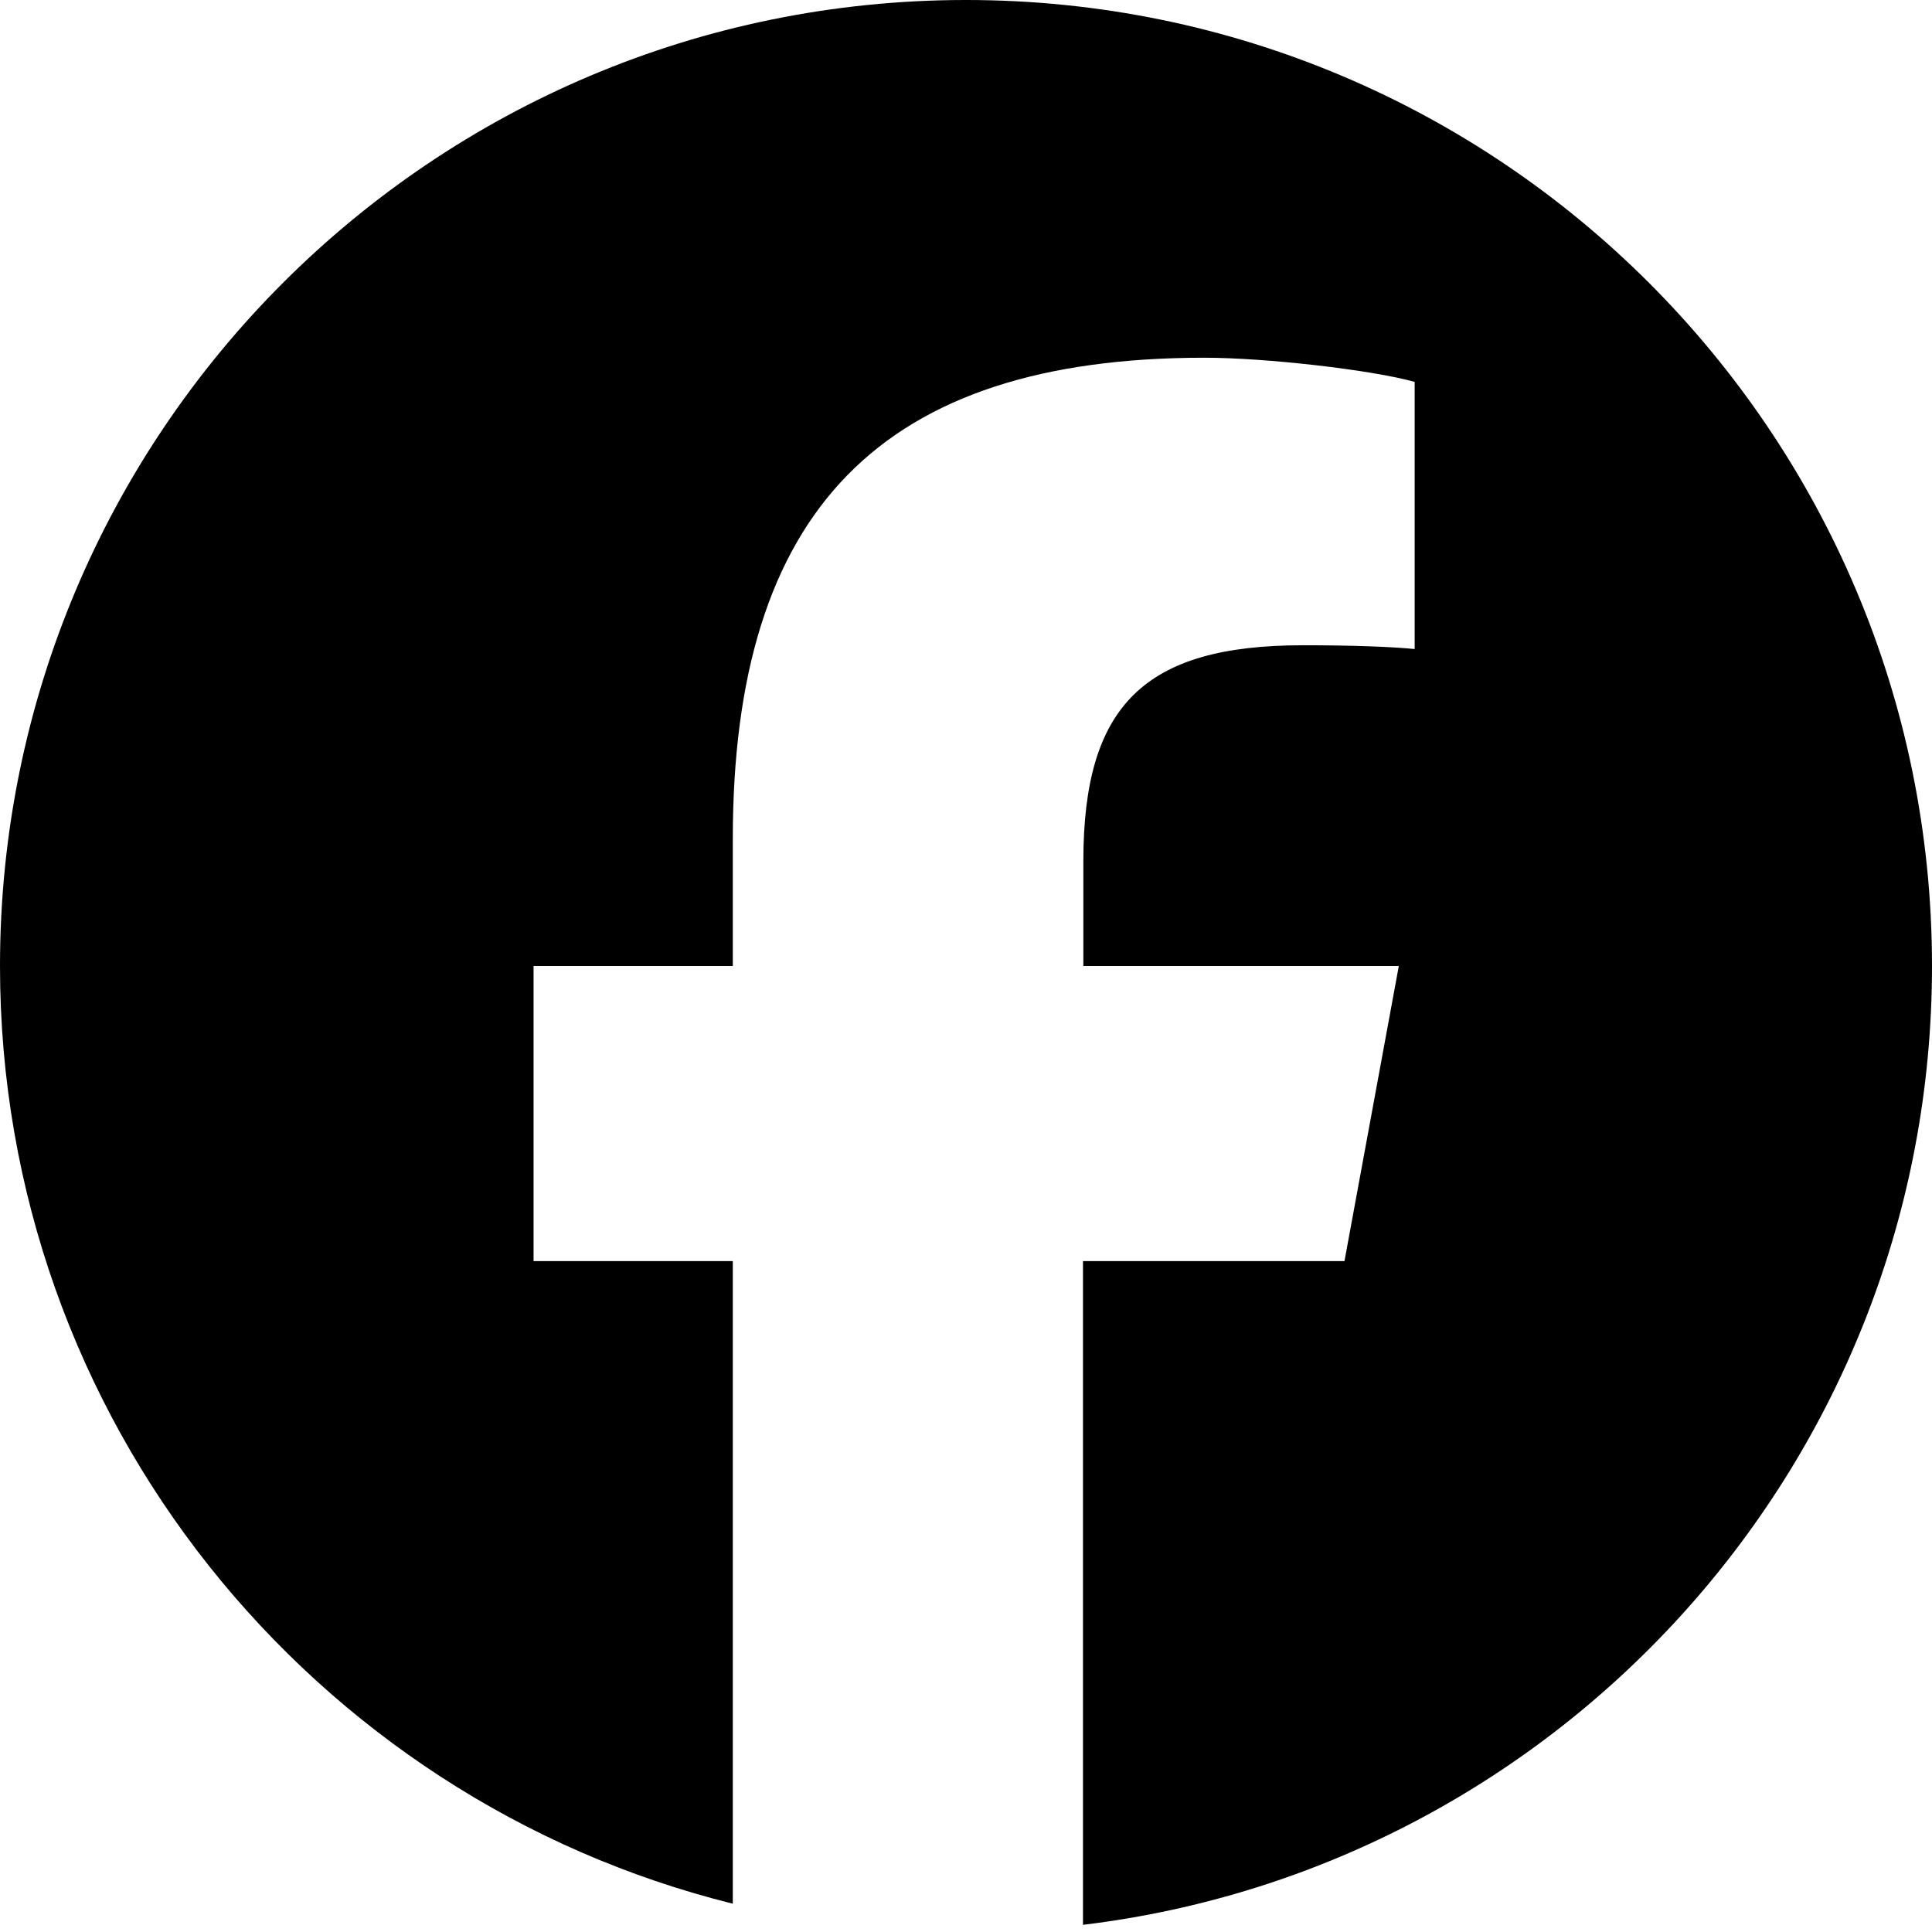
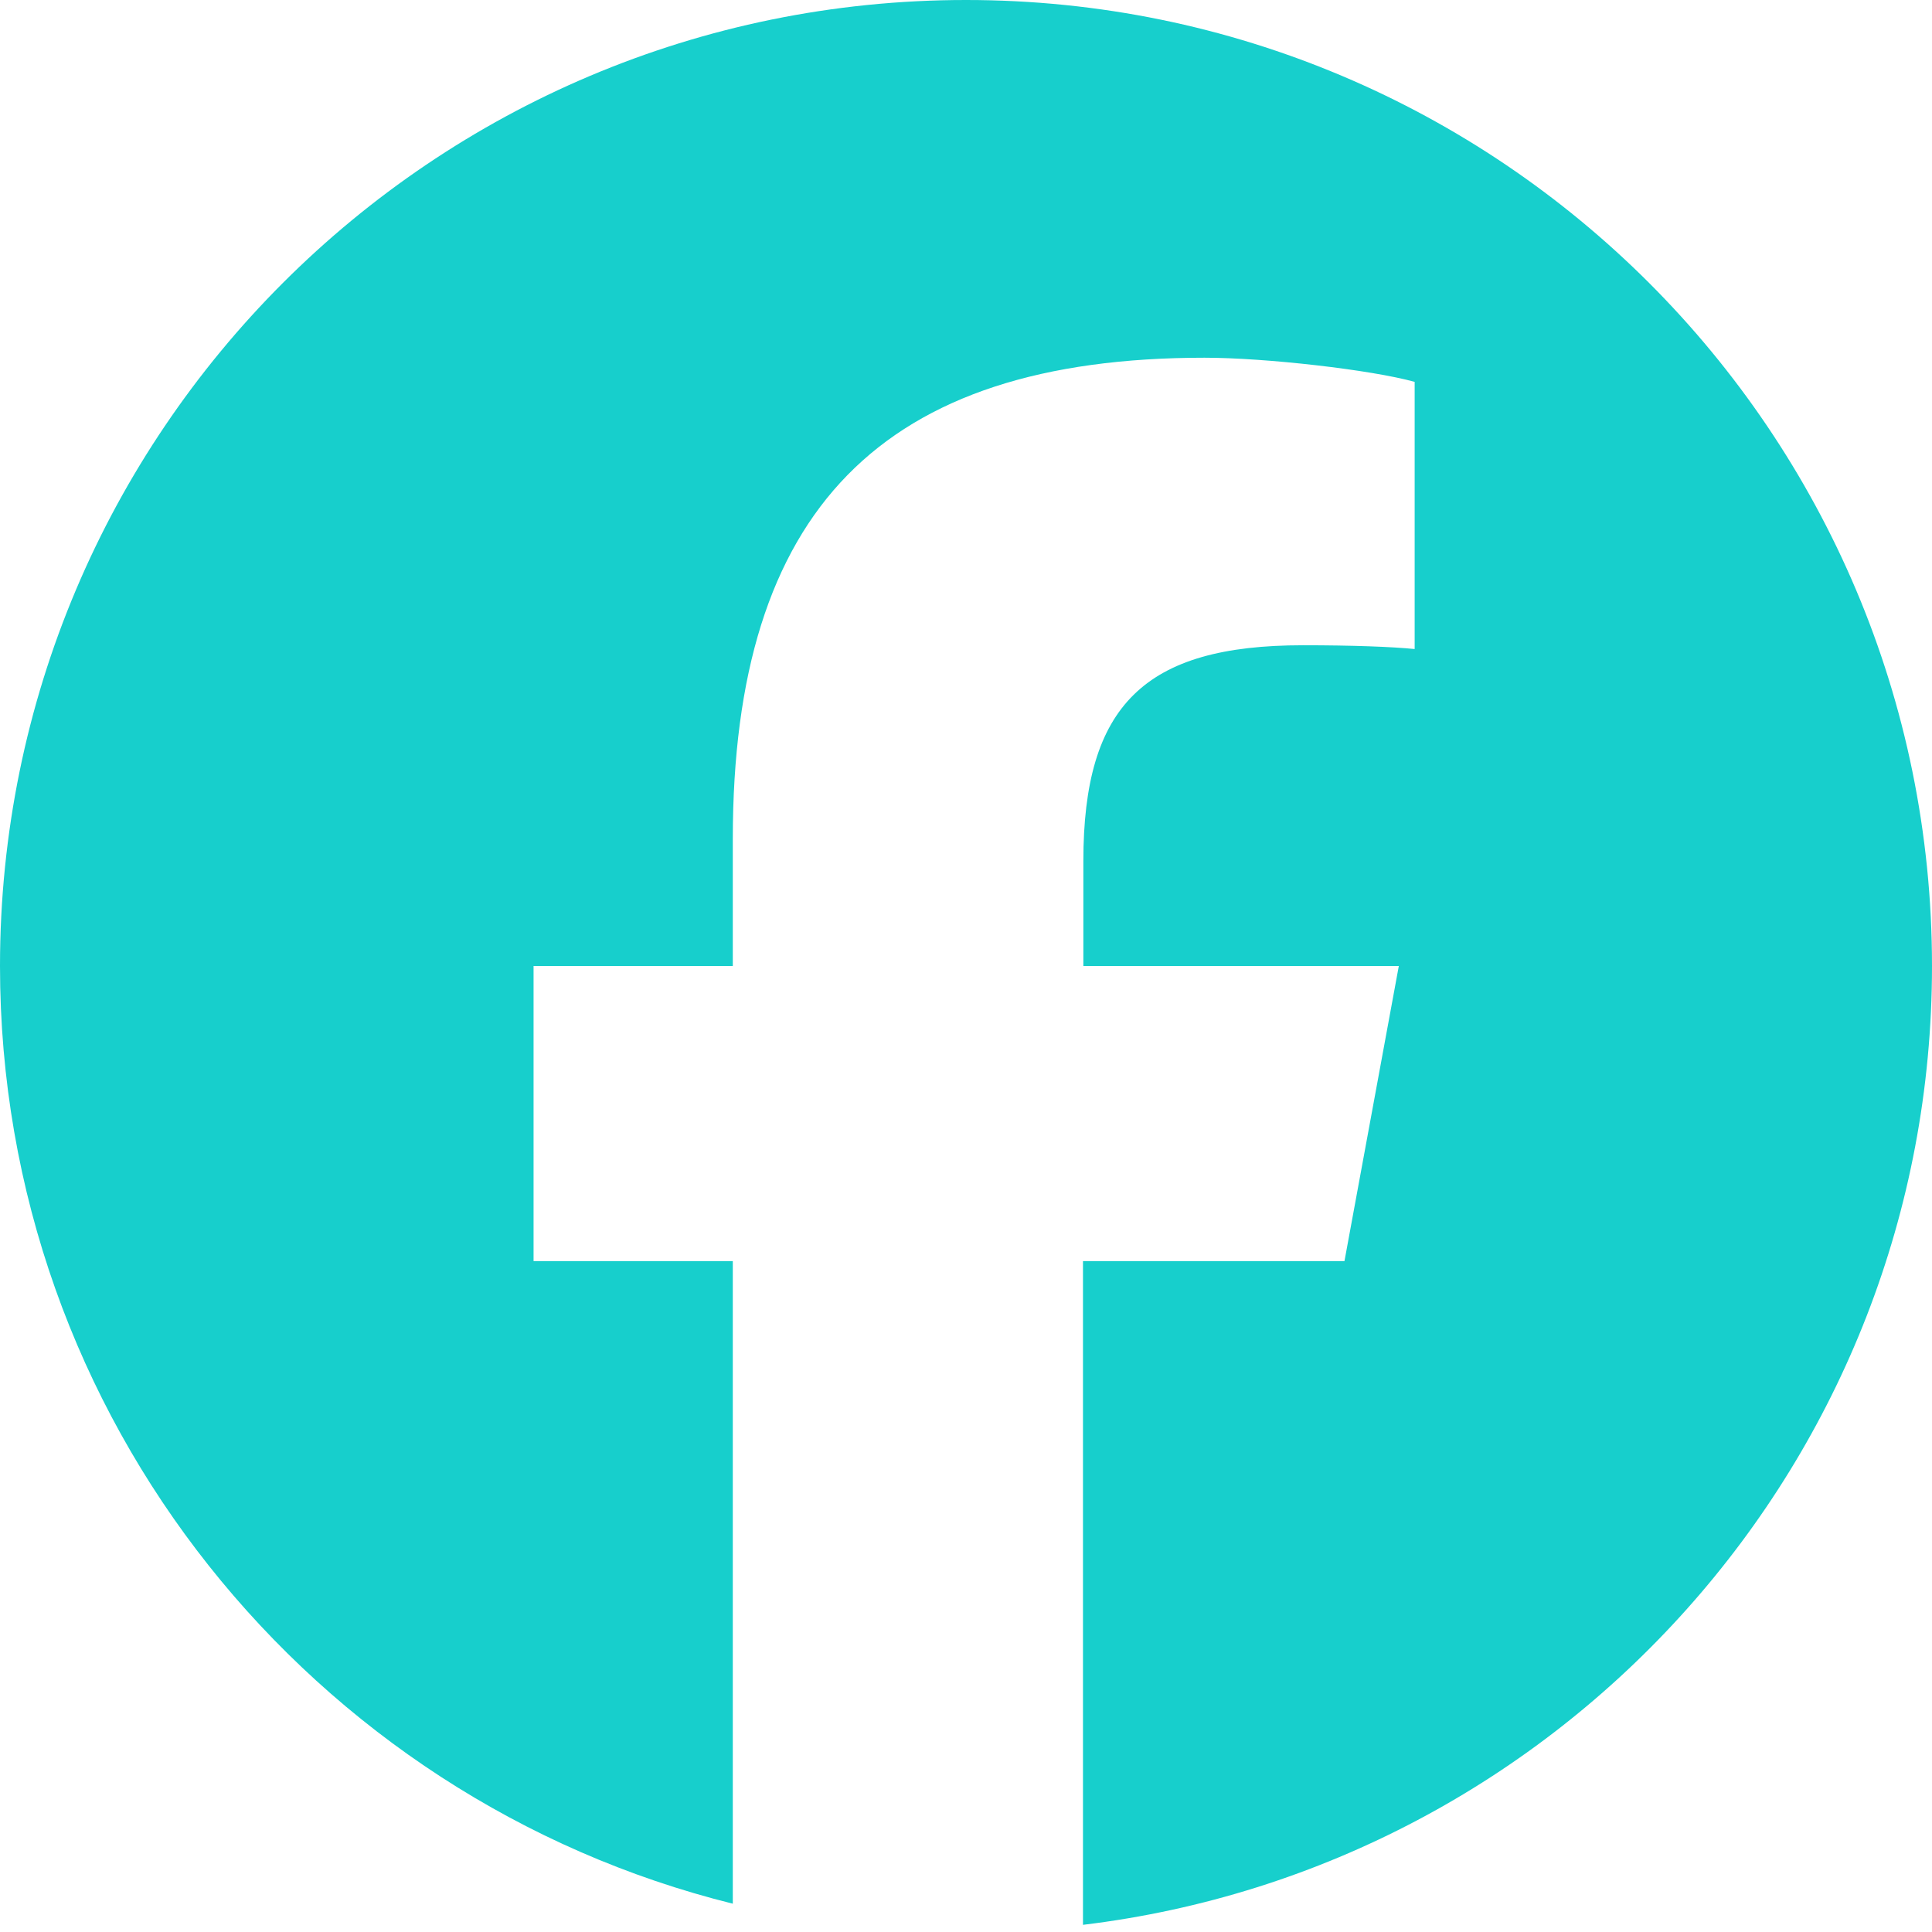
<svg xmlns="http://www.w3.org/2000/svg" viewBox="0 0 512 512">
-   <path d="M512 256C512 114.6 397.4 0 256 0S0 114.6 0 256C0 376 82.7 476.8 194.2 504.5V334.2H141.4V256h52.8V222.3c0-87.1 39.4-127.5 125-127.5c16.2 0 44.2 3.2 55.7 6.4V172c-6-.6-16.5-1-29.6-1c-42 0-58.2 15.9-58.2 57.2V256h83.6l-14.4 78.2H287V510.1C413.8 494.8 512 386.9 512 256h0z" />
+   <path style="fill:#17cfcc" d="M512 256C512 114.6 397.4 0 256 0S0 114.6 0 256C0 376 82.7 476.8 194.2 504.5V334.2H141.4V256h52.8V222.3c0-87.1 39.4-127.5 125-127.5c16.2 0 44.2 3.2 55.7 6.4V172c-6-.6-16.5-1-29.6-1c-42 0-58.2 15.9-58.2 57.2V256h83.6l-14.4 78.2H287V510.1C413.8 494.8 512 386.9 512 256h0z" />
</svg>
